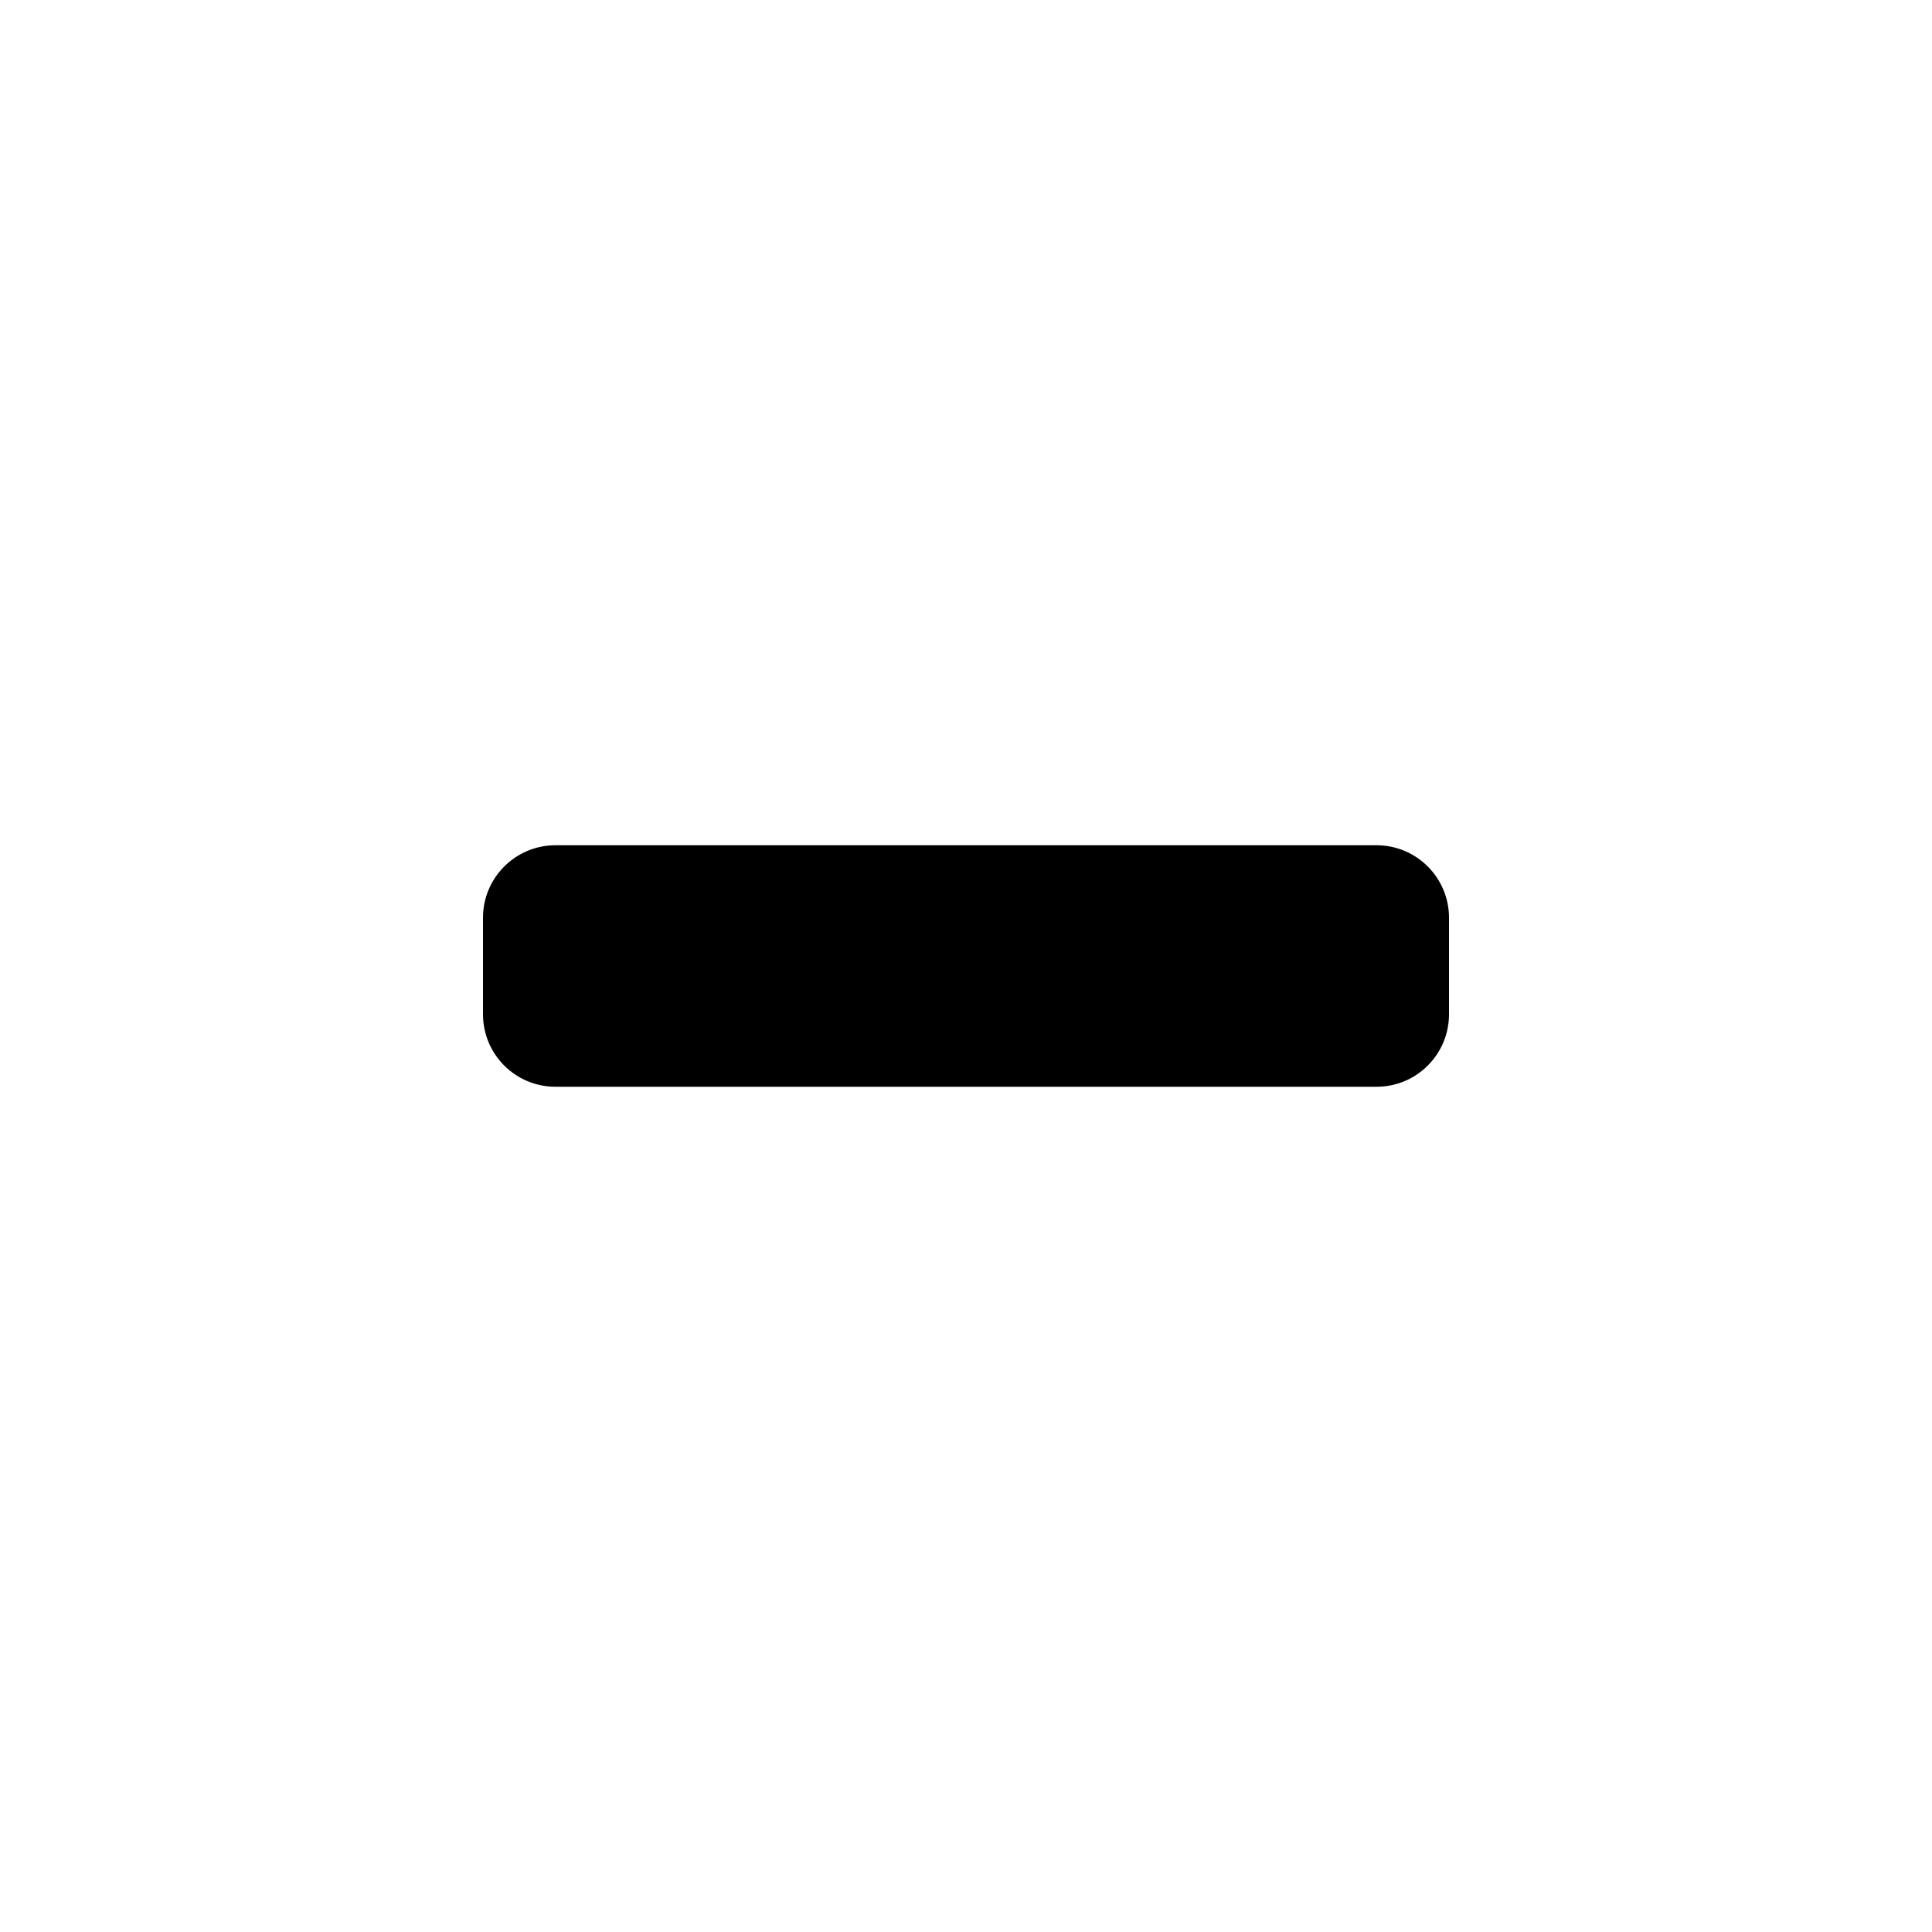
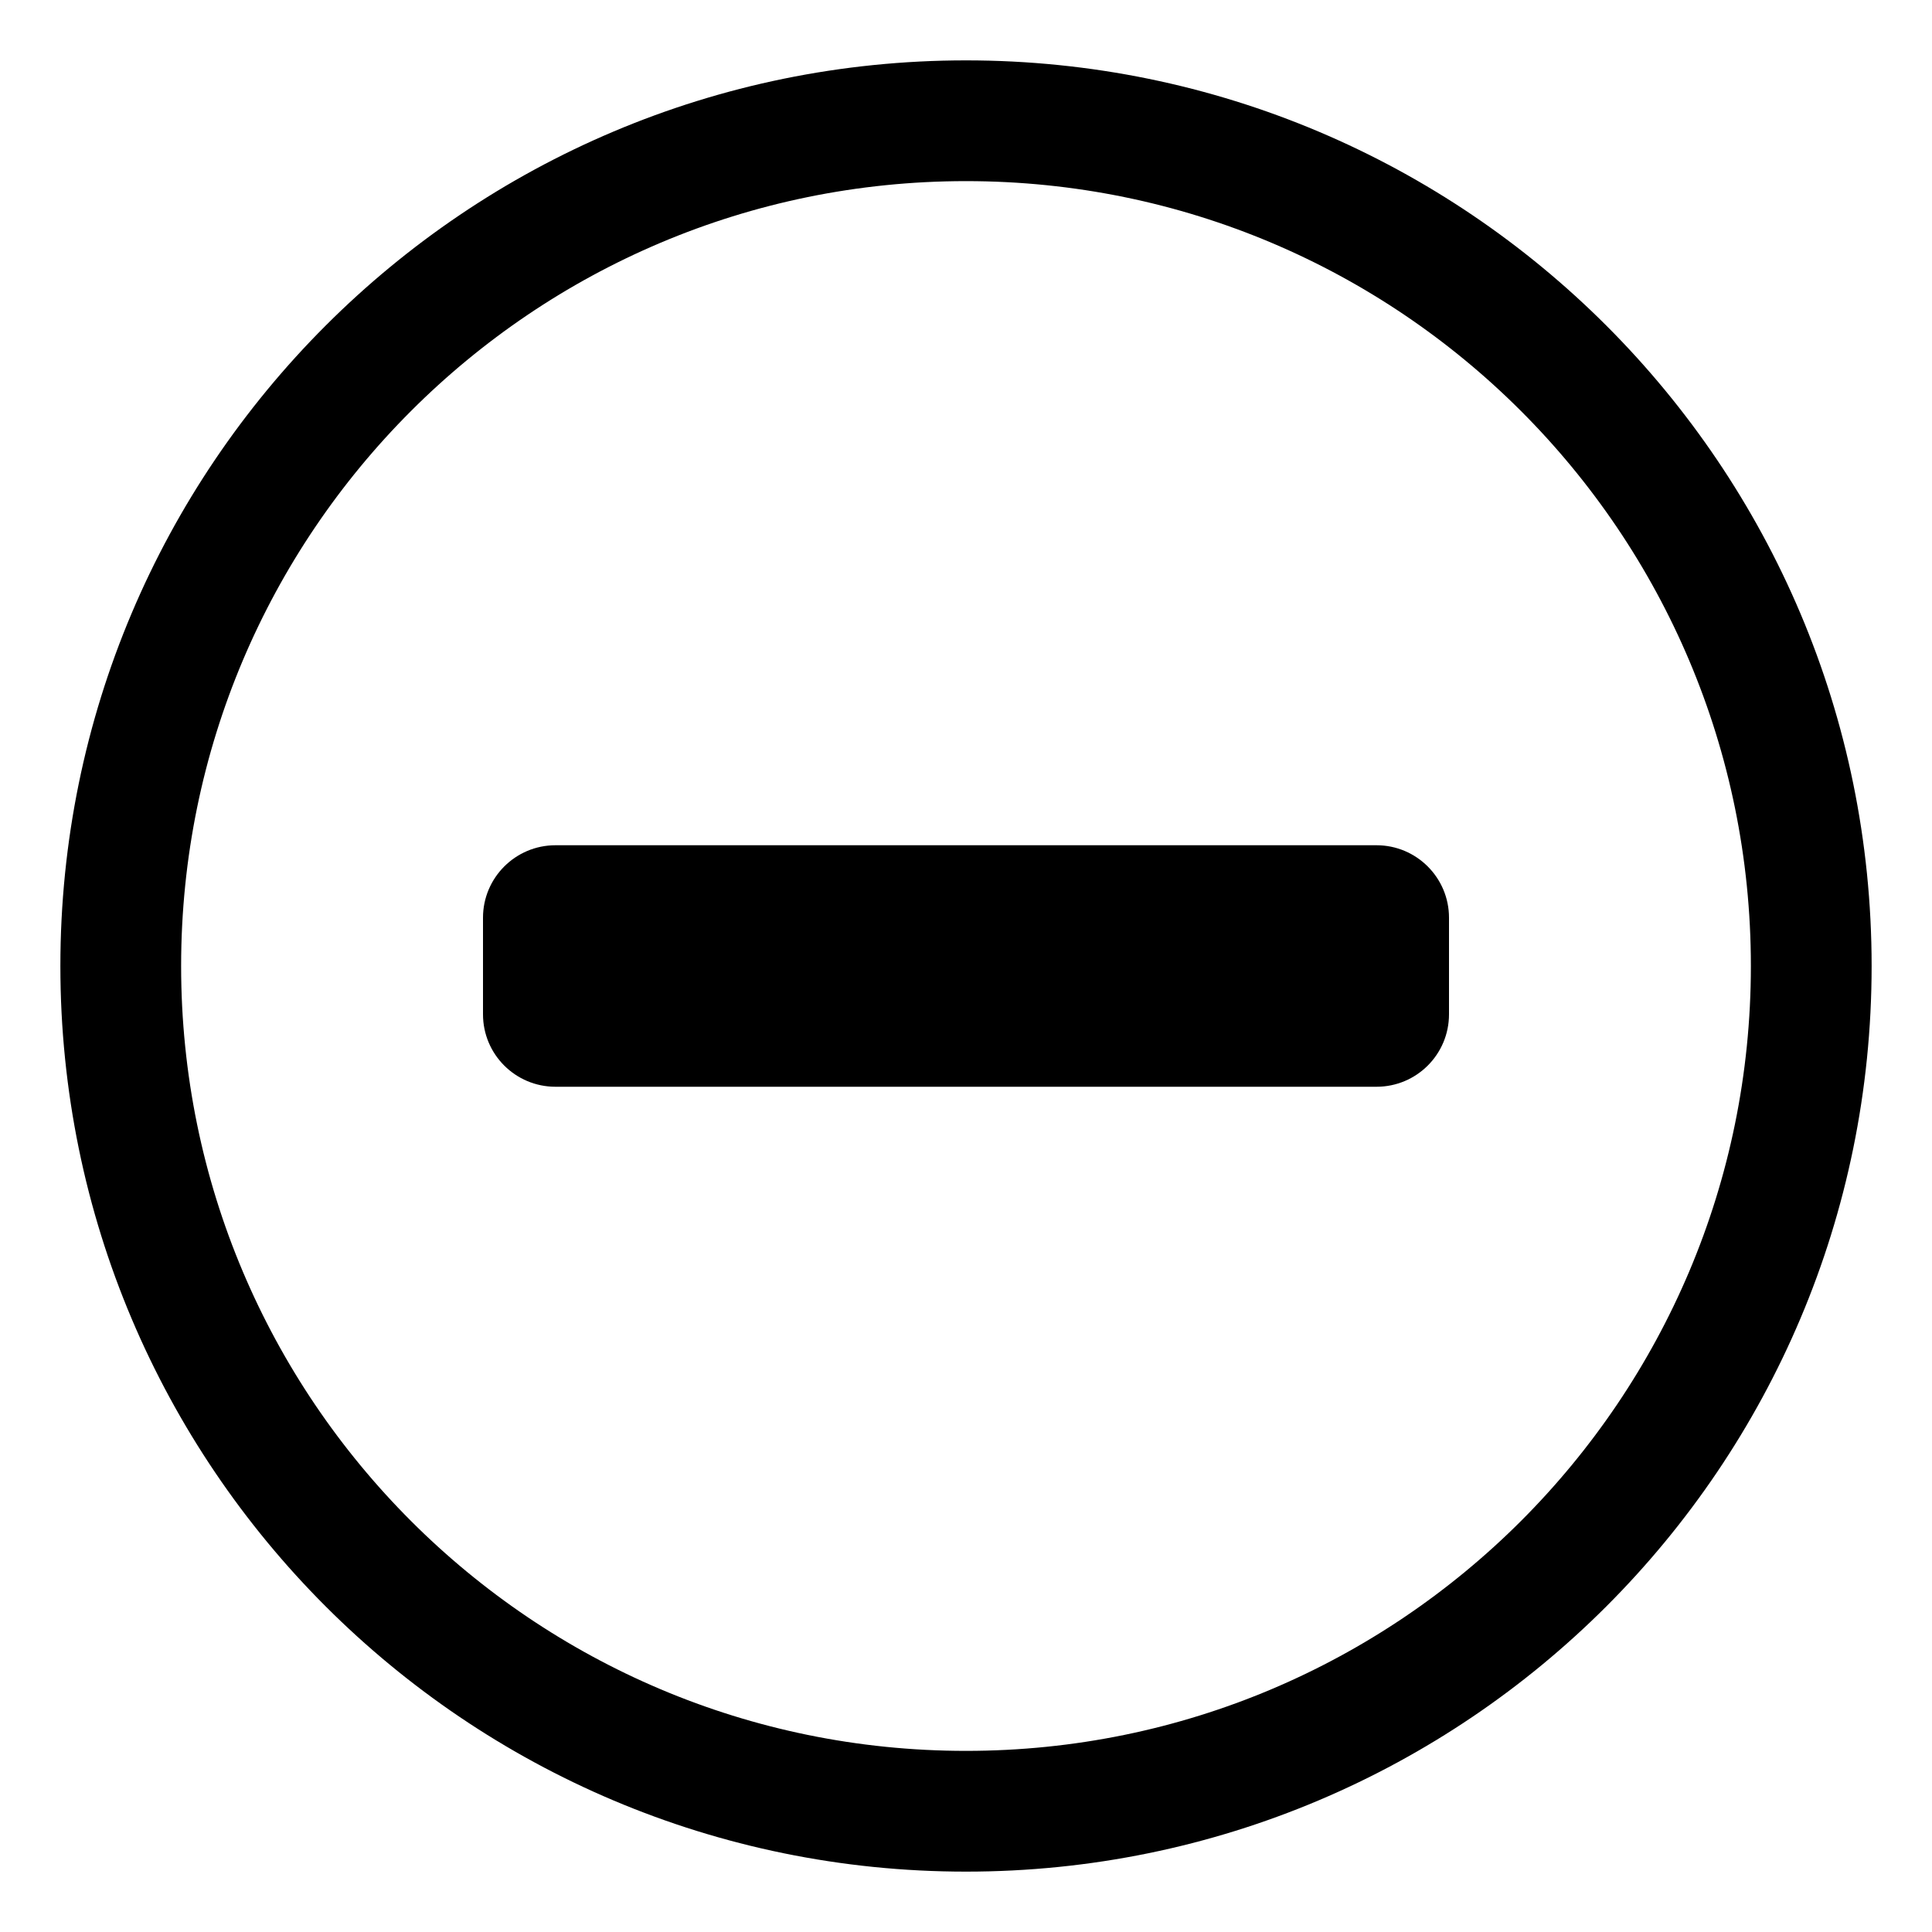
<svg xmlns="http://www.w3.org/2000/svg" viewBox="0 0 16 16">
  <g fill="none">
-     <circle class="ti-background" cx="8" cy="8" r="7" />
+     <circle class="ti-background" stroke="currentColor" cx="8" cy="8" r="7" />
    <path class="ti-foreground" fill="currentColor" d="M4,8.4 L4,7.6 C4,7.269 4.269,7 4.6,7 L11.4,7 C11.731,7 12,7.269 12,7.6 L12,8.4 C12,8.732 11.731,9 11.4,9 L4.6,9 C4.269,9 4,8.732 4,8.4" />
  </g>
</svg>
